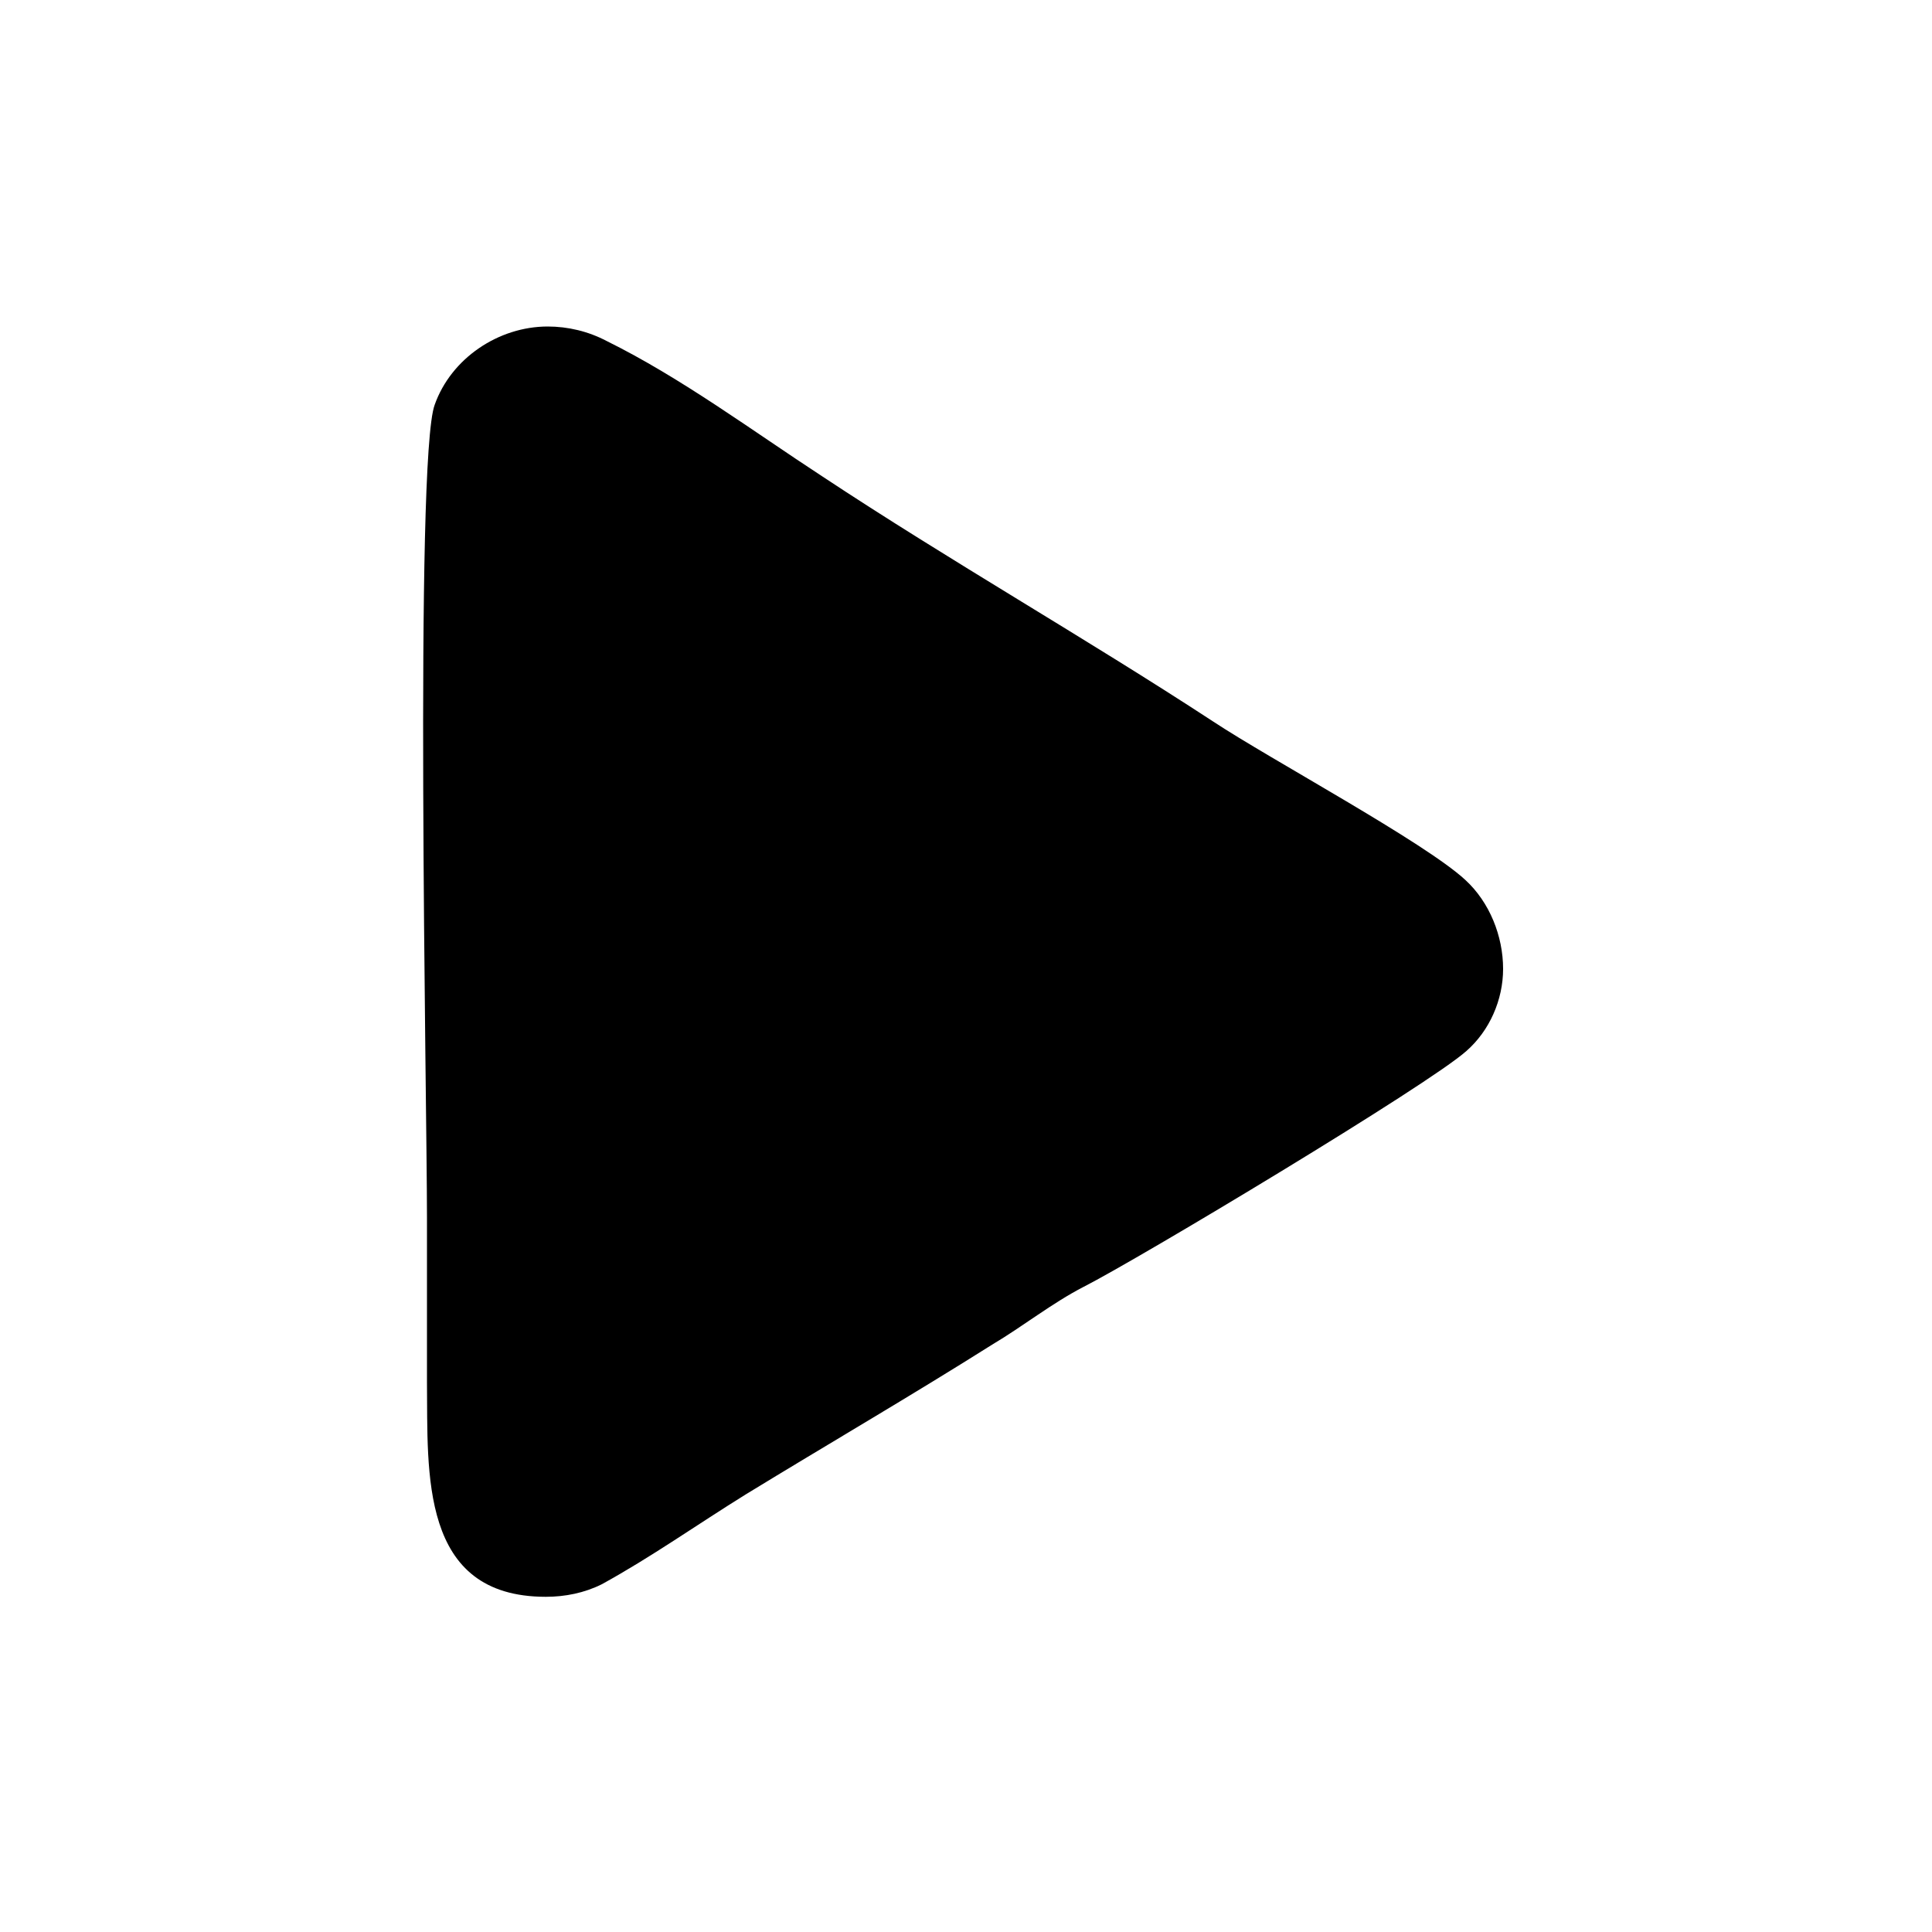
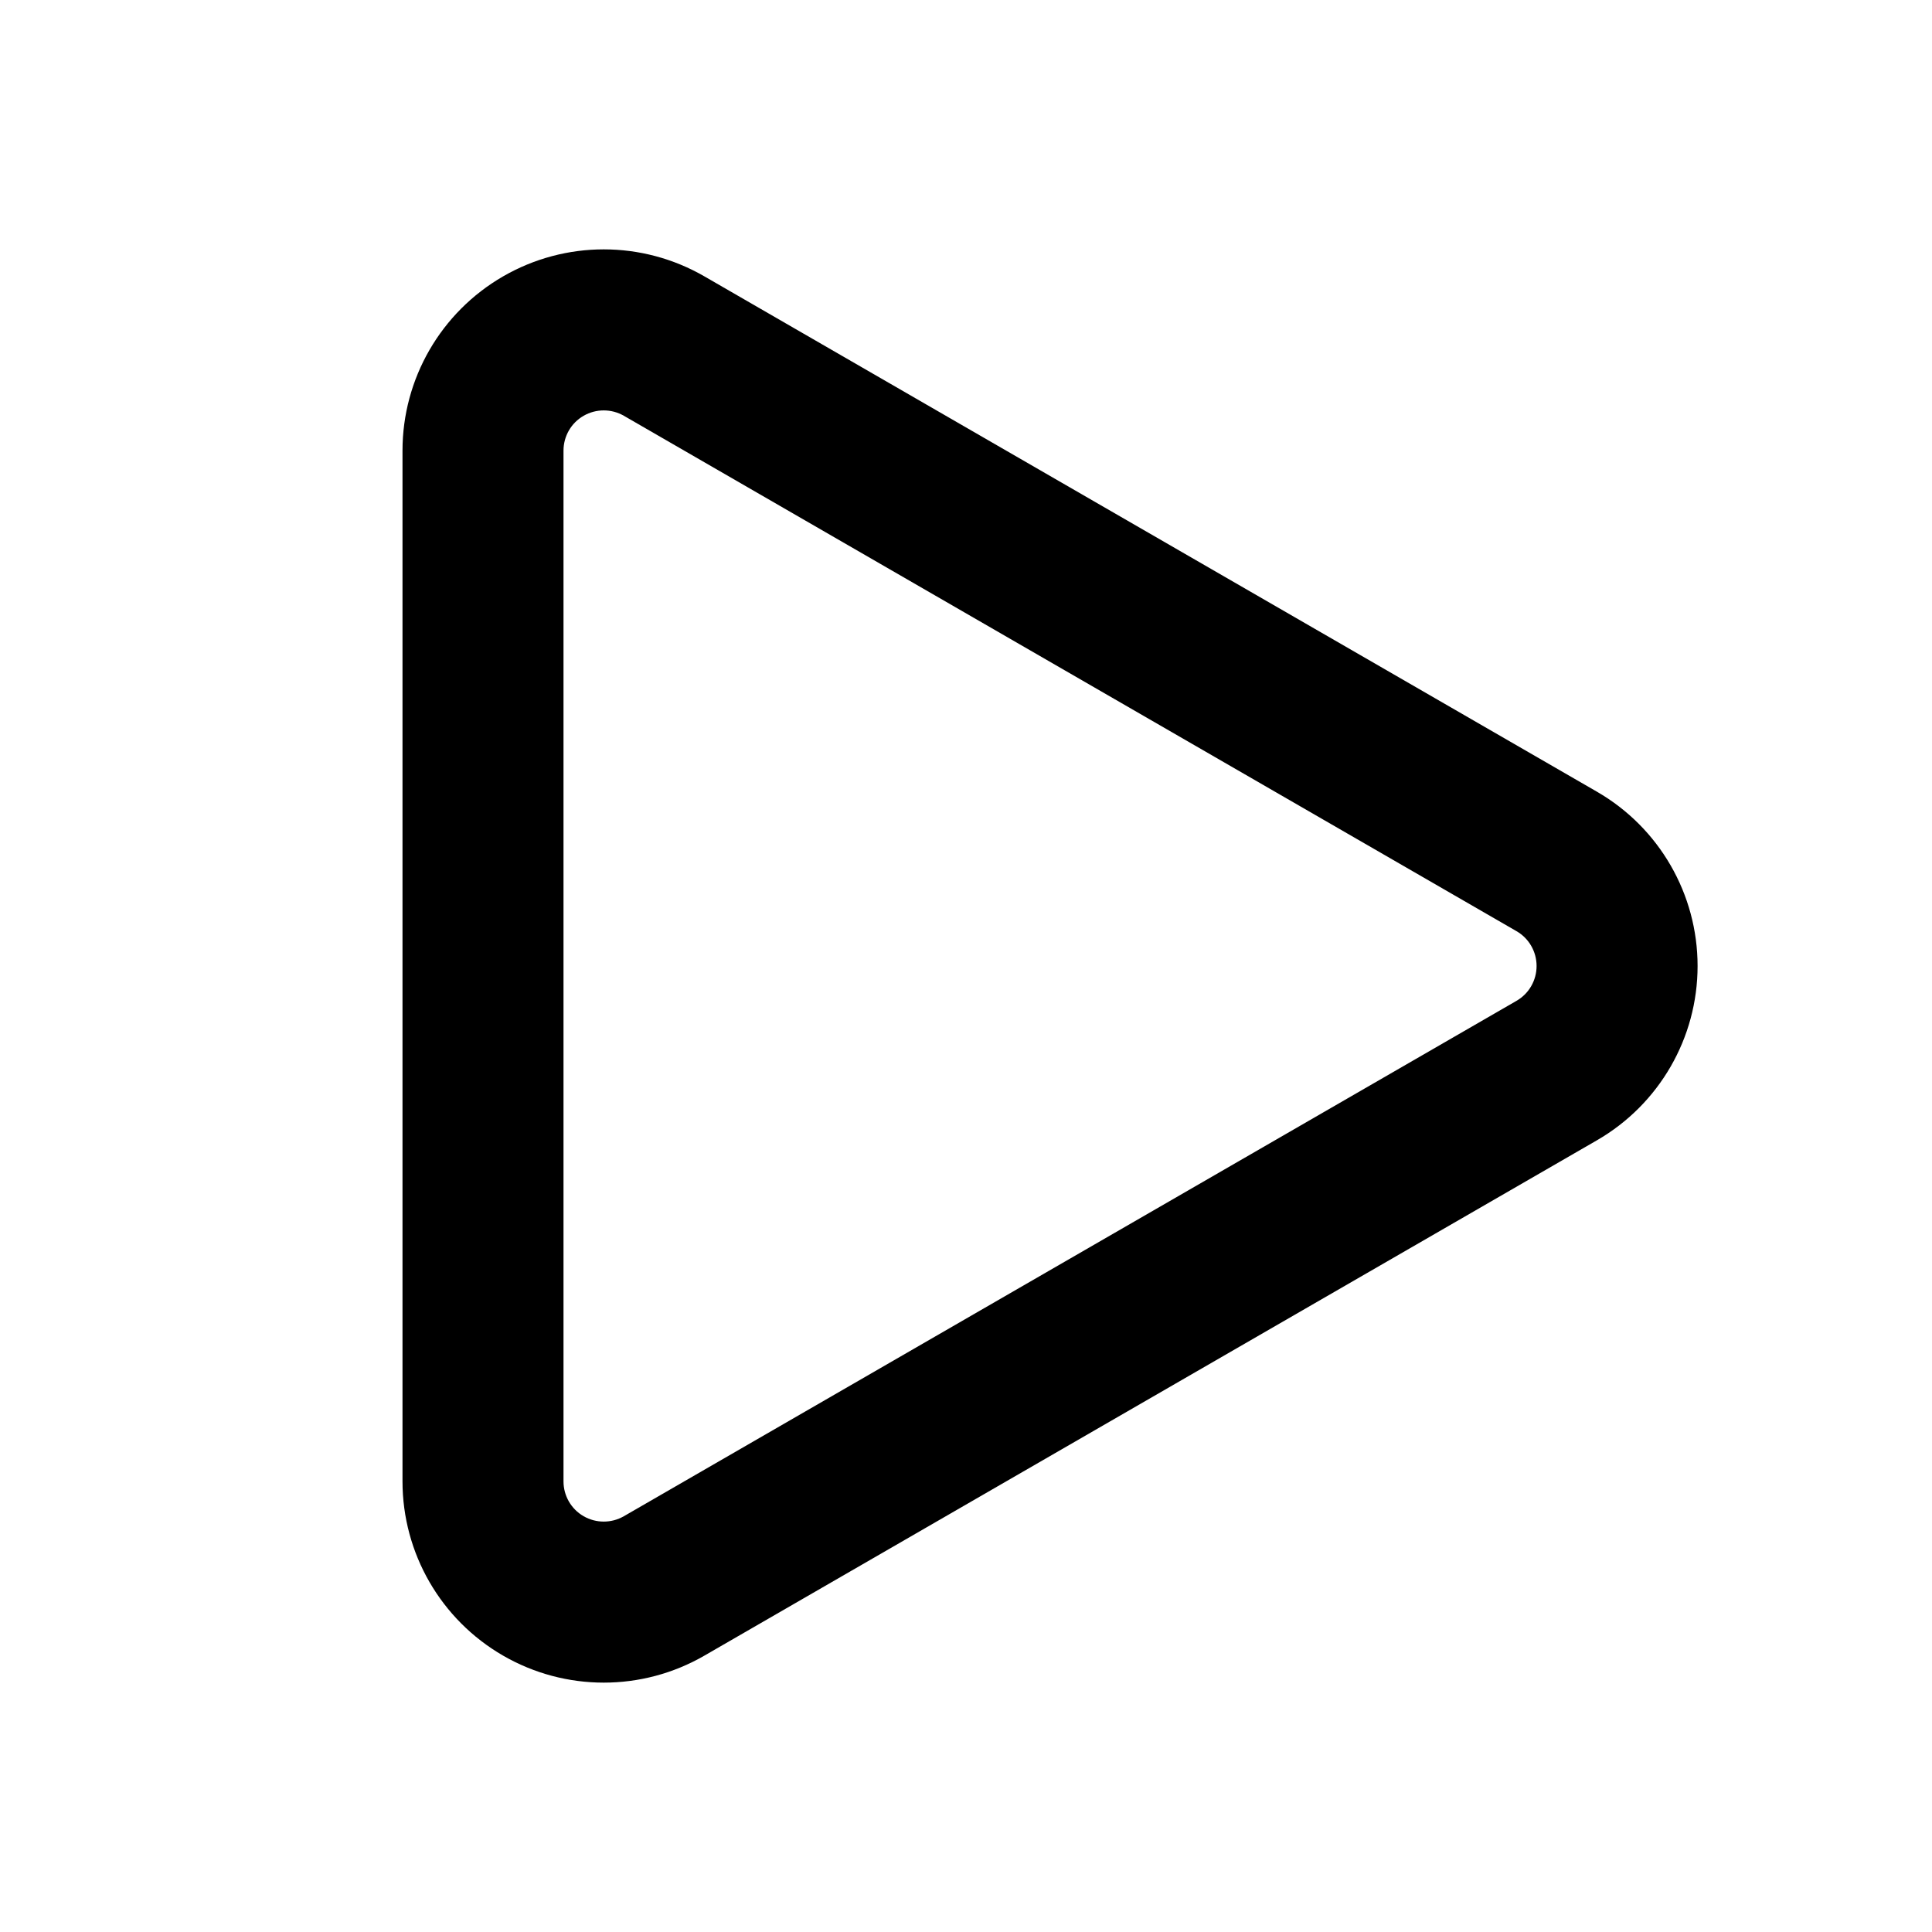
- <svg xmlns="http://www.w3.org/2000/svg" viewBox="0 0 20 20" width="20" height="20">
-   <path d="M4.42 12.6C4.42 11.43 4.29 4.75 4.5 4.19C4.67 3.71 5.16 3.38 5.67 3.38C5.88 3.38 6.09 3.43 6.28 3.53C7.05 3.91 7.79 4.46 8.51 4.93C9.84 5.81 11.23 6.6 12.56 7.47C13.15 7.86 14.75 8.72 15.17 9.11C15.42 9.34 15.56 9.69 15.56 10.03C15.56 10.35 15.42 10.67 15.18 10.88C14.79 11.23 11.79 13.03 11.22 13.32C10.89 13.49 10.59 13.73 10.27 13.92C9.43 14.45 8.57 14.95 7.72 15.47C7.22 15.78 6.74 16.12 6.23 16.4C6.05 16.49 5.85 16.53 5.65 16.53C4.34 16.53 4.43 15.24 4.42 14.31C4.42 13.74 4.42 13.17 4.42 12.6Z" fill="currentColor" />
+ <svg xmlns="http://www.w3.org/2000/svg" viewBox="0 0 24 24" width="24" height="24">
+   <path fill="currentColor" d="M7.25 5.165C7.095 5.254 7 5.419 7 5.598V18.402C7 18.581 7.095 18.746 7.25 18.835C7.405 18.924 7.595 18.924 7.75 18.835L18.838 12.433C18.993 12.344 19.088 12.179 19.088 12C19.088 11.821 18.993 11.656 18.838 11.567L7.75 5.165C7.595 5.076 7.405 5.076 7.25 5.165ZM6.25 3.433C7.024 2.986 7.976 2.986 8.75 3.433L19.838 9.835C20.612 10.282 21.088 11.107 21.088 12C21.088 12.893 20.612 13.718 19.838 14.165L8.75 20.567C7.976 21.014 7.024 21.014 6.25 20.567C5.476 20.12 5 19.295 5 18.402V5.598C5 4.705 5.476 3.88 6.25 3.433Z" />
</svg>
